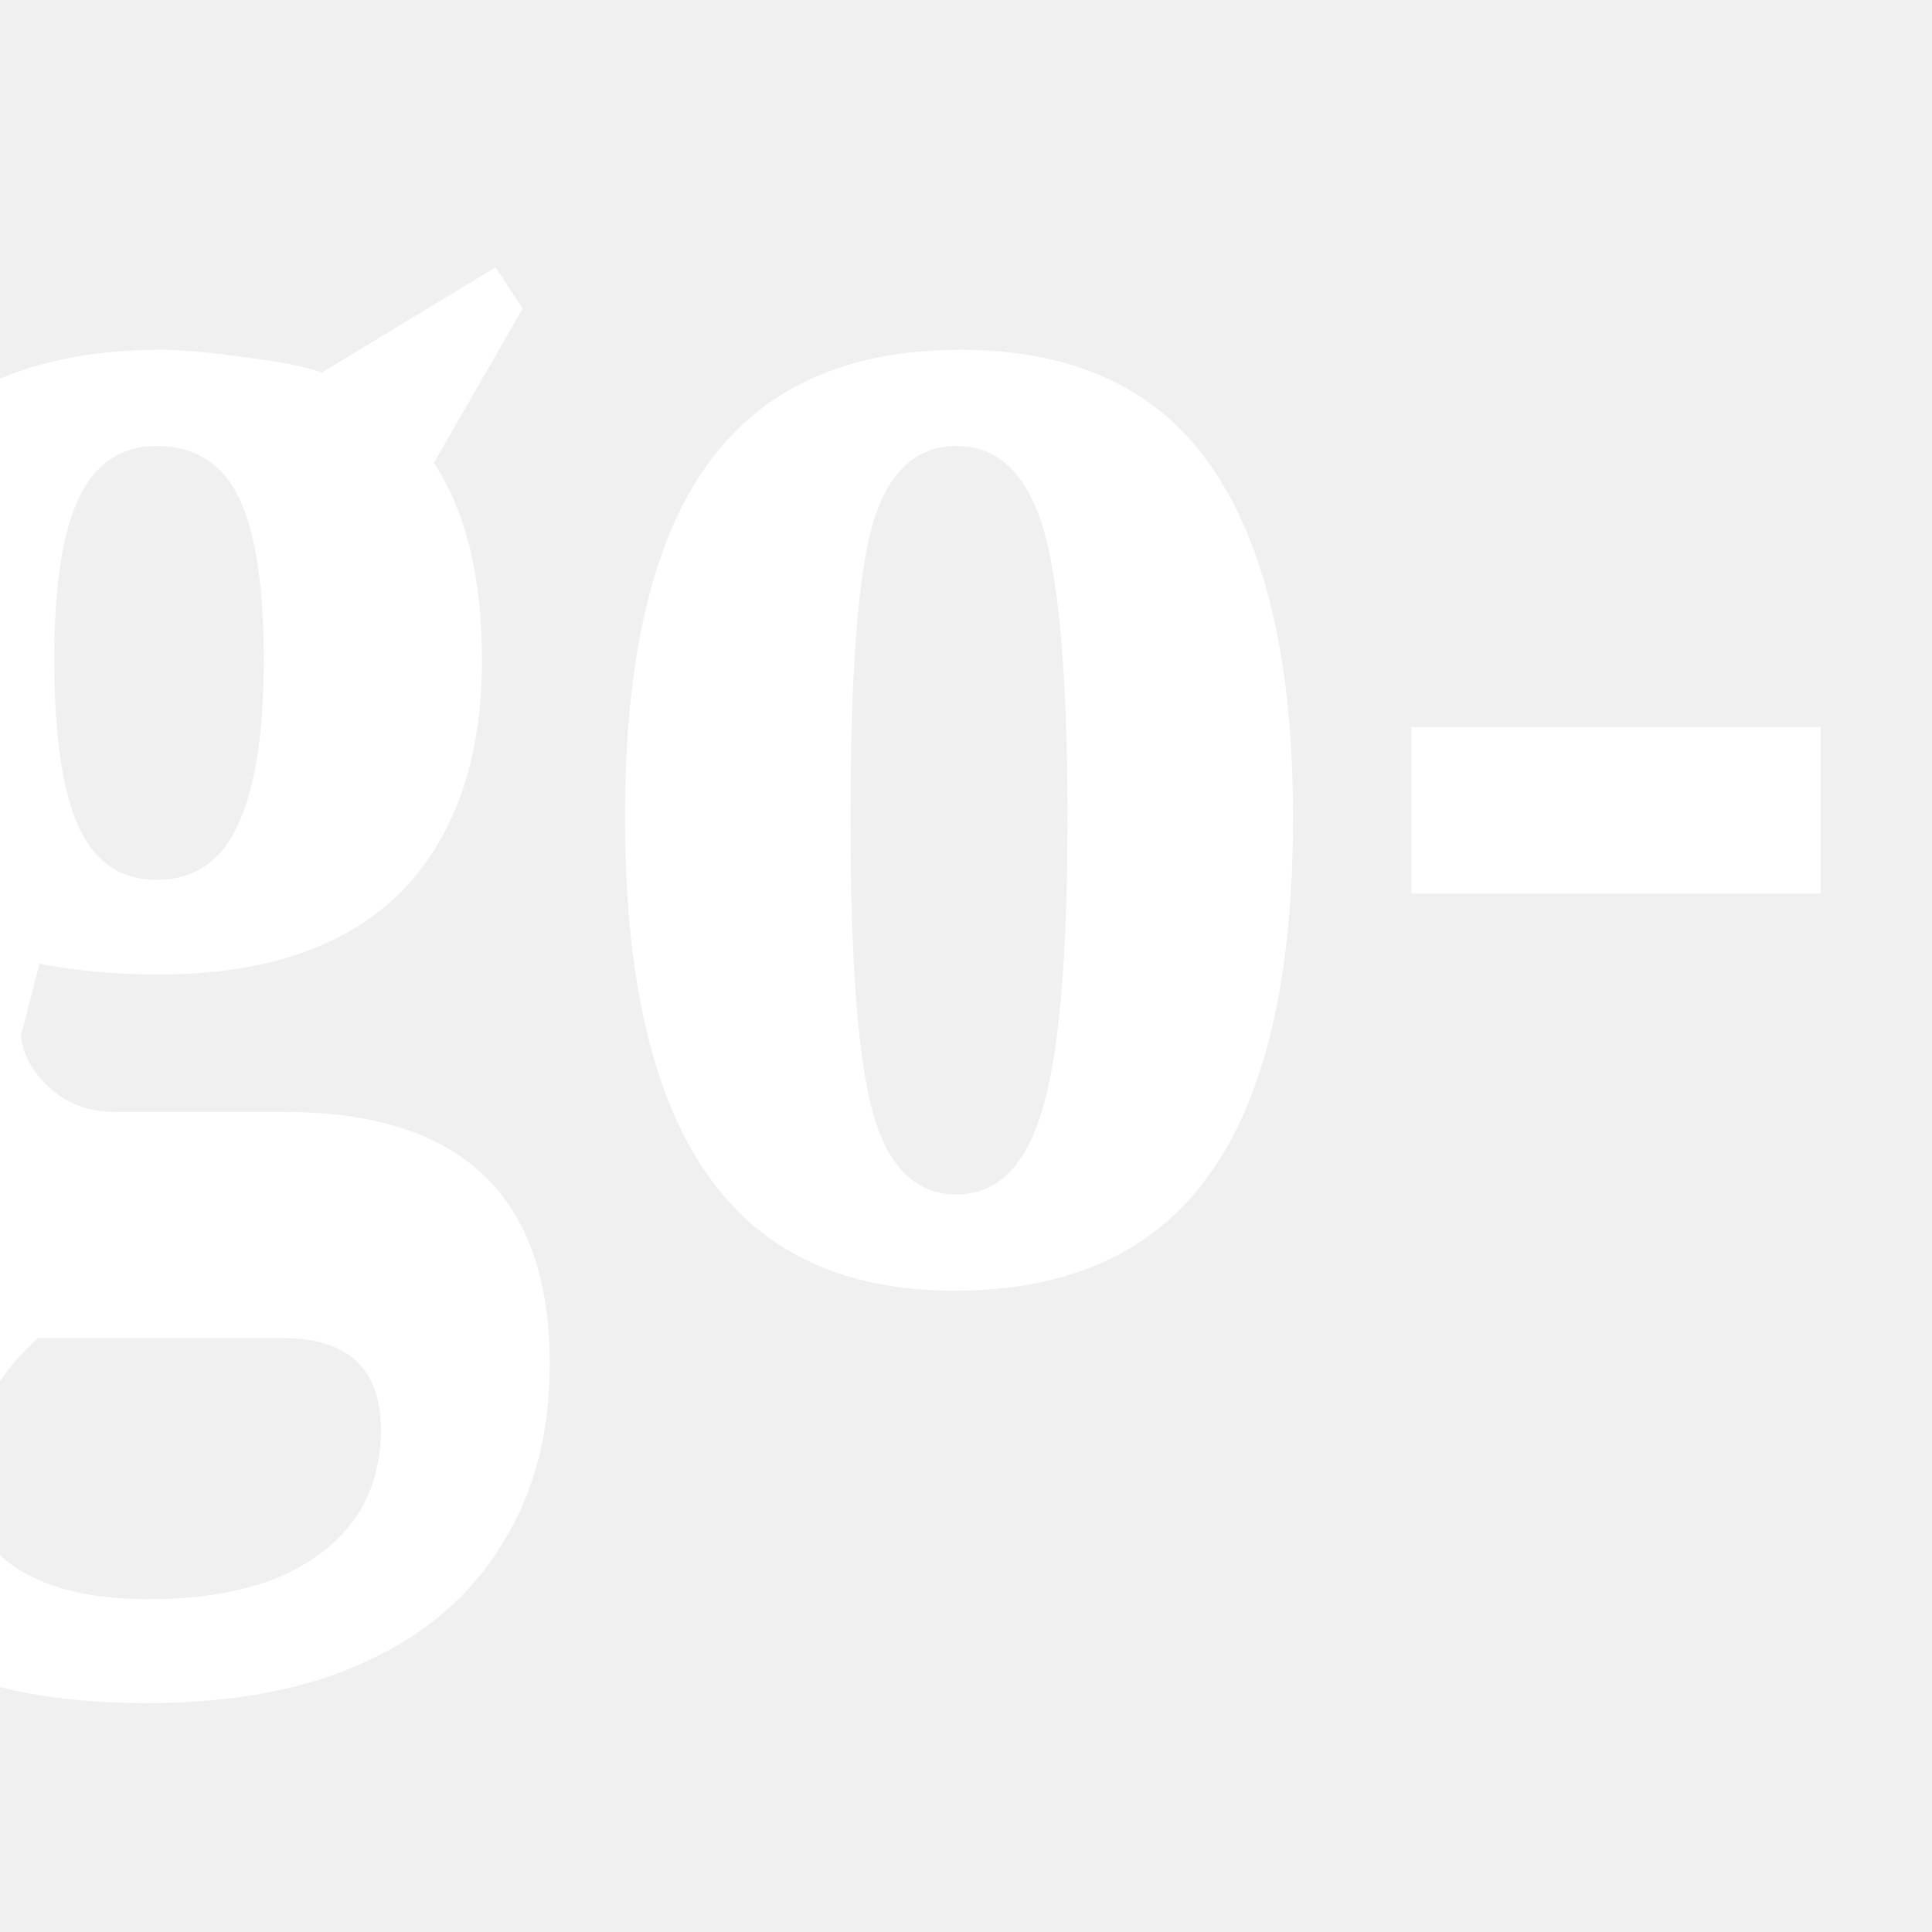
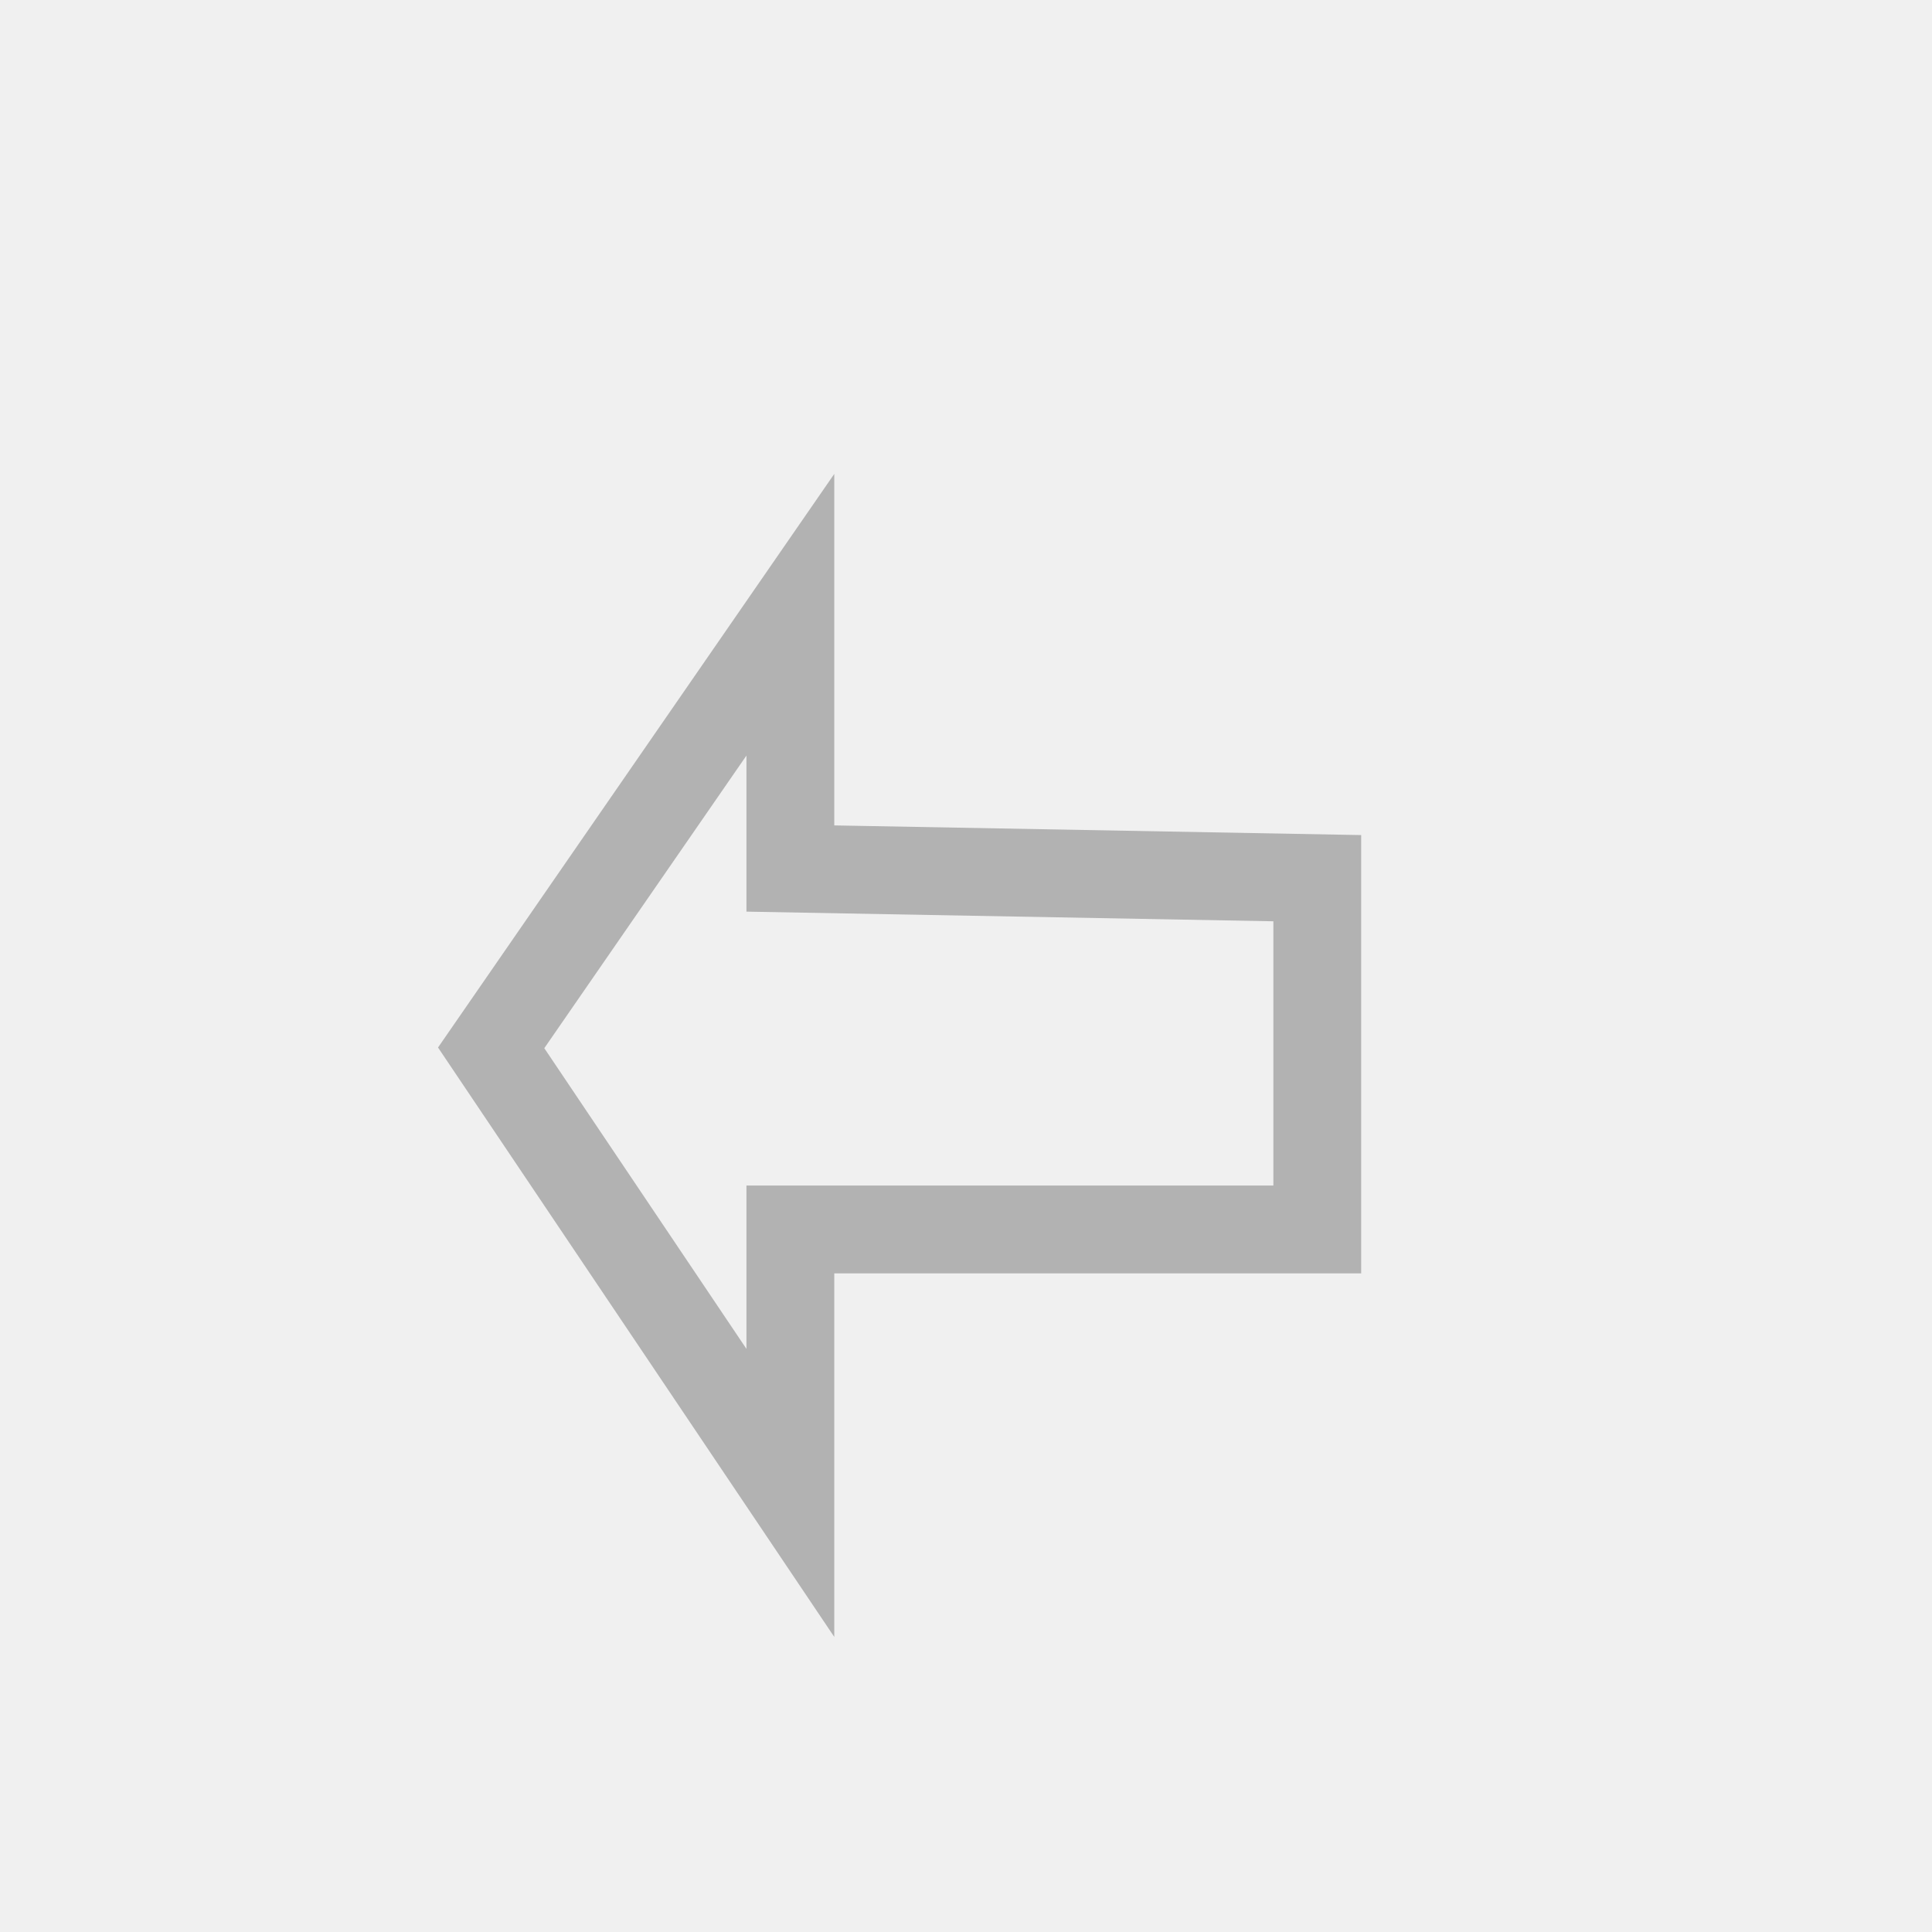
<svg xmlns="http://www.w3.org/2000/svg" version="1.0" width="22" height="22" id="svgstock-go-back">
  <defs id="defsstock-go-back" />
-   <text x="11" y="11" transform="scale(0.898338,1.113167)" id="textstock-go-back" xml:space="preserve" style="font-size:20px;font-style:normal;font-variant:normal;font-weight:bold;font-stretch:normal;text-align:center;line-height:125%;writing-mode:lr-tb;text-anchor:middle;fill:#ffffff;fill-opacity:1;stroke:none;font-family:Liberation Serif;">
-     <tspan x="13" y="13" id="tspanstock-go-back">stock-go-back</tspan>
-   </text>
+   <path style="fill:none;stroke:#b2b2b2;stroke-width:1px;stroke-linecap:butt;stroke-linejoin:miter;stroke-opacity:1" d="M 5.593,11.932 9,7 9,9.89 15,10 l 0,4 -6,0 0,3 z" id="path2985" />
</svg>
